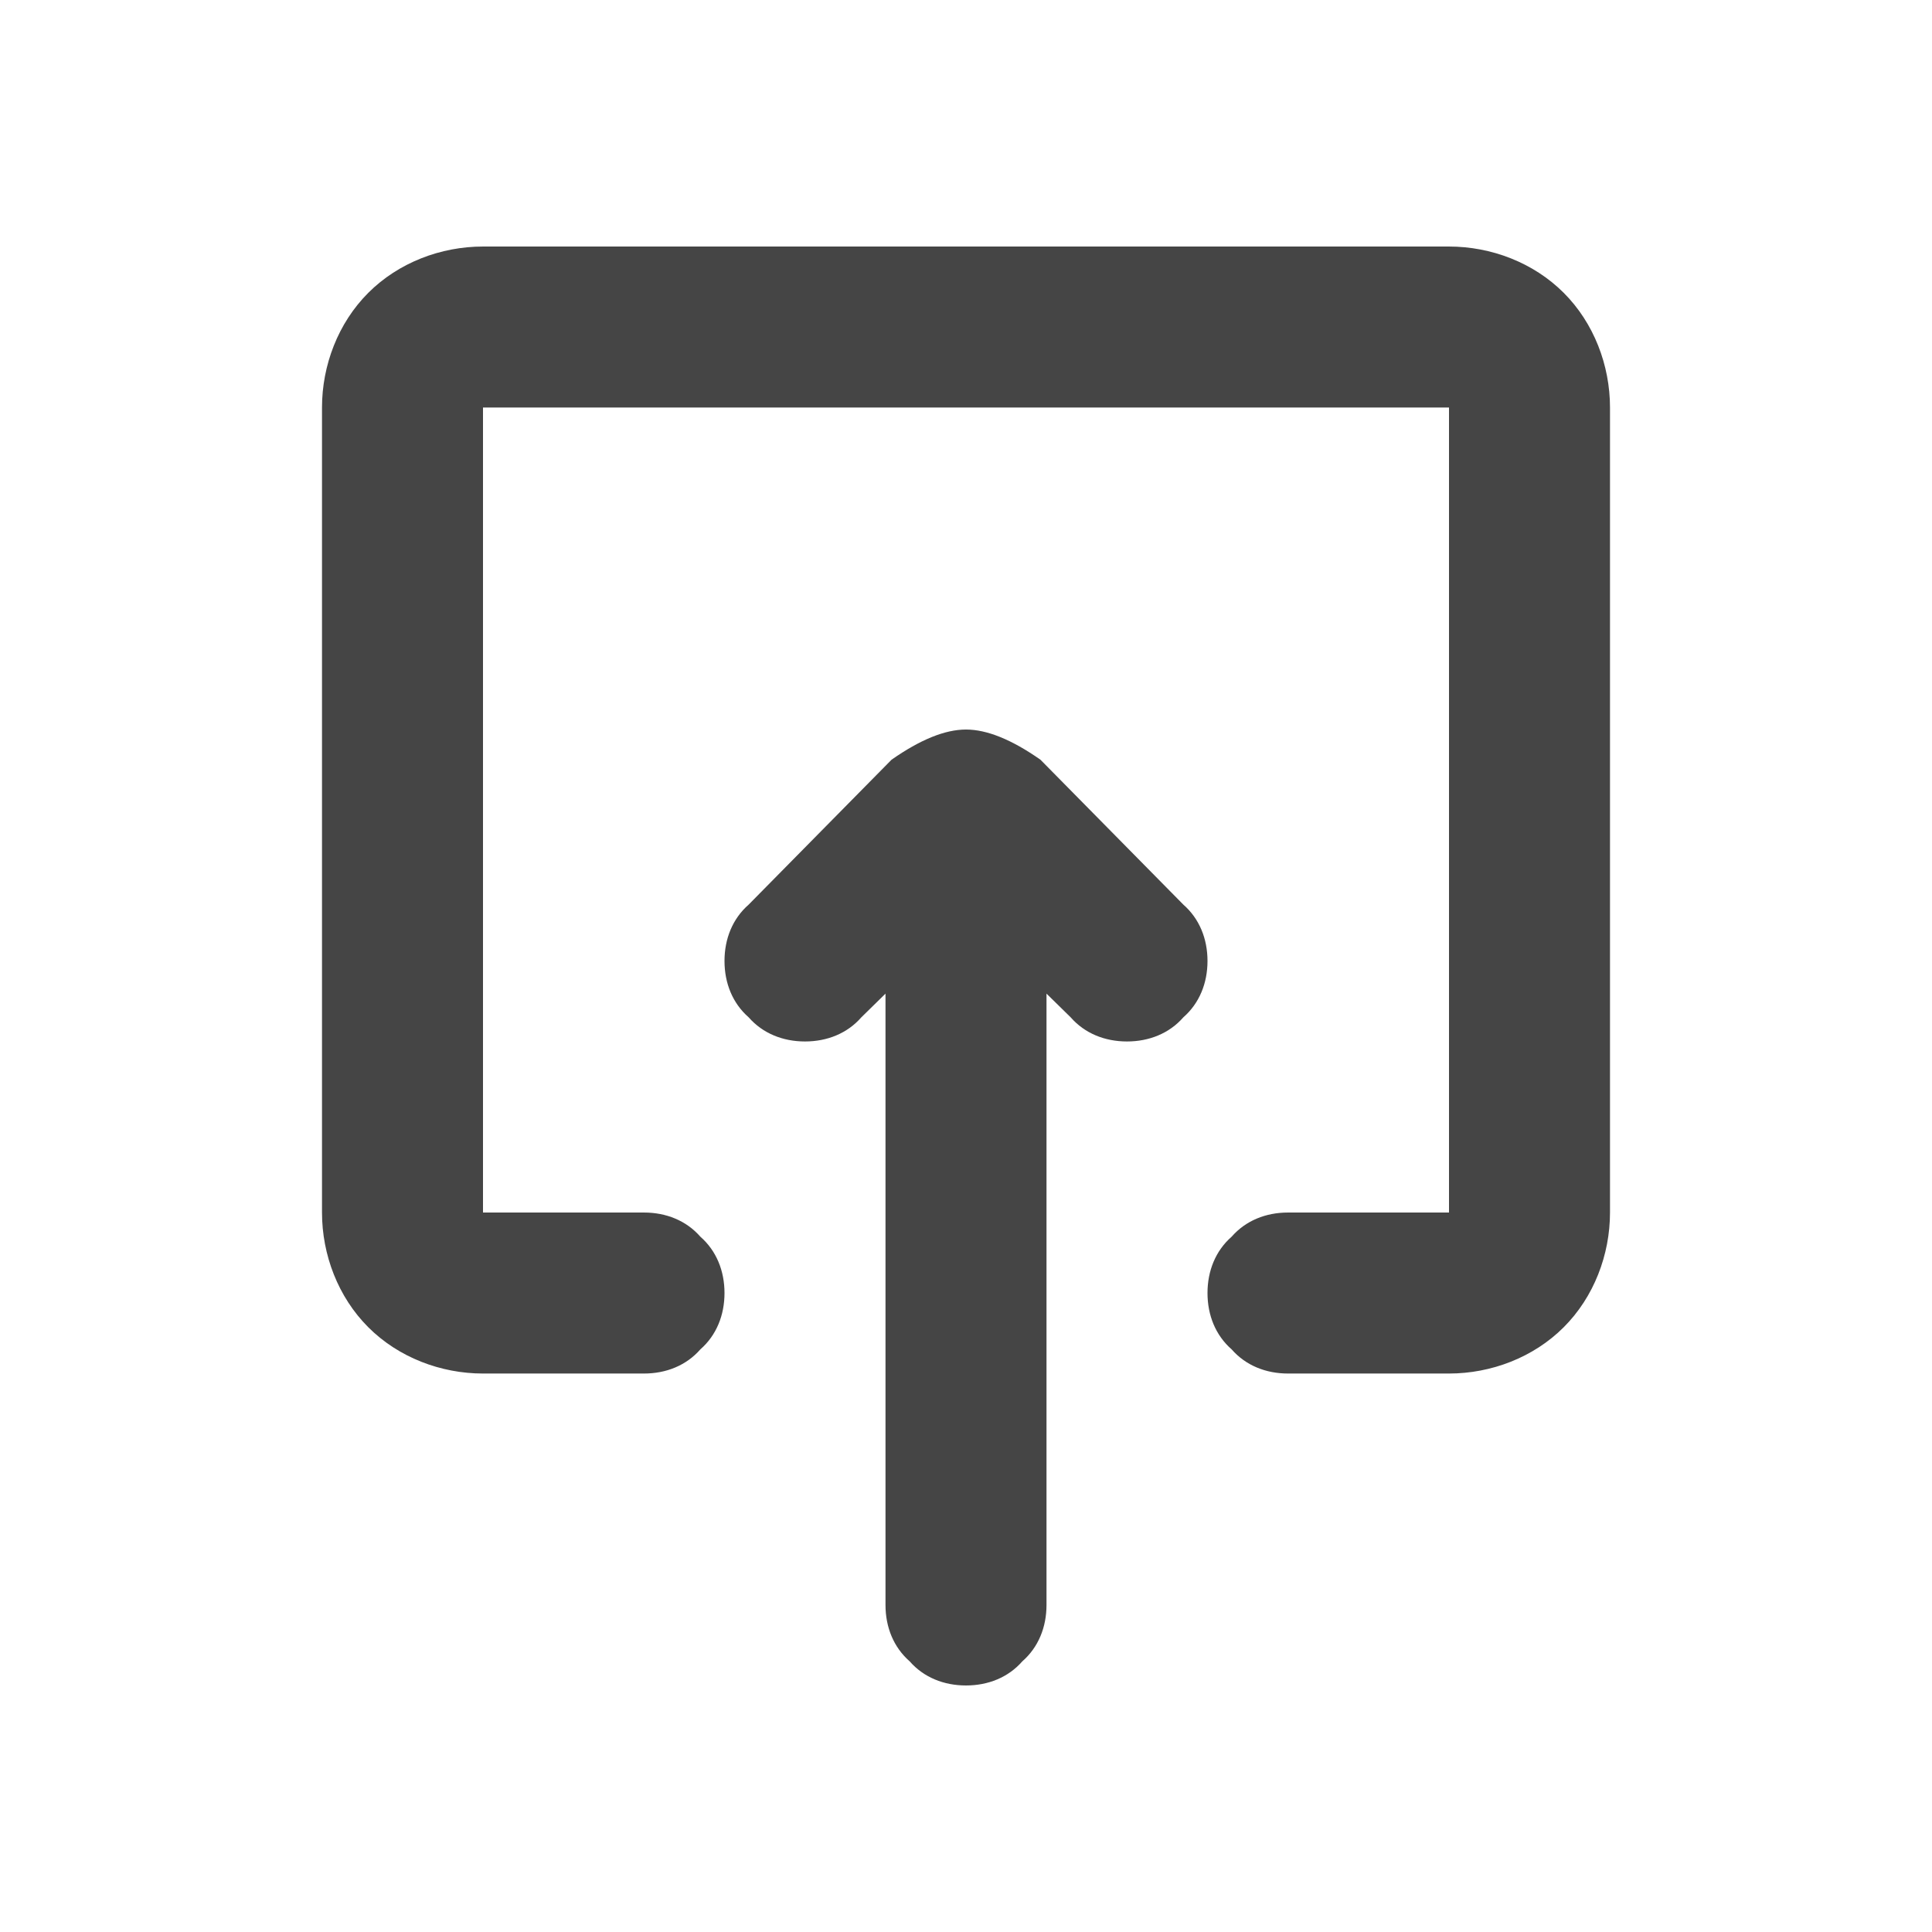
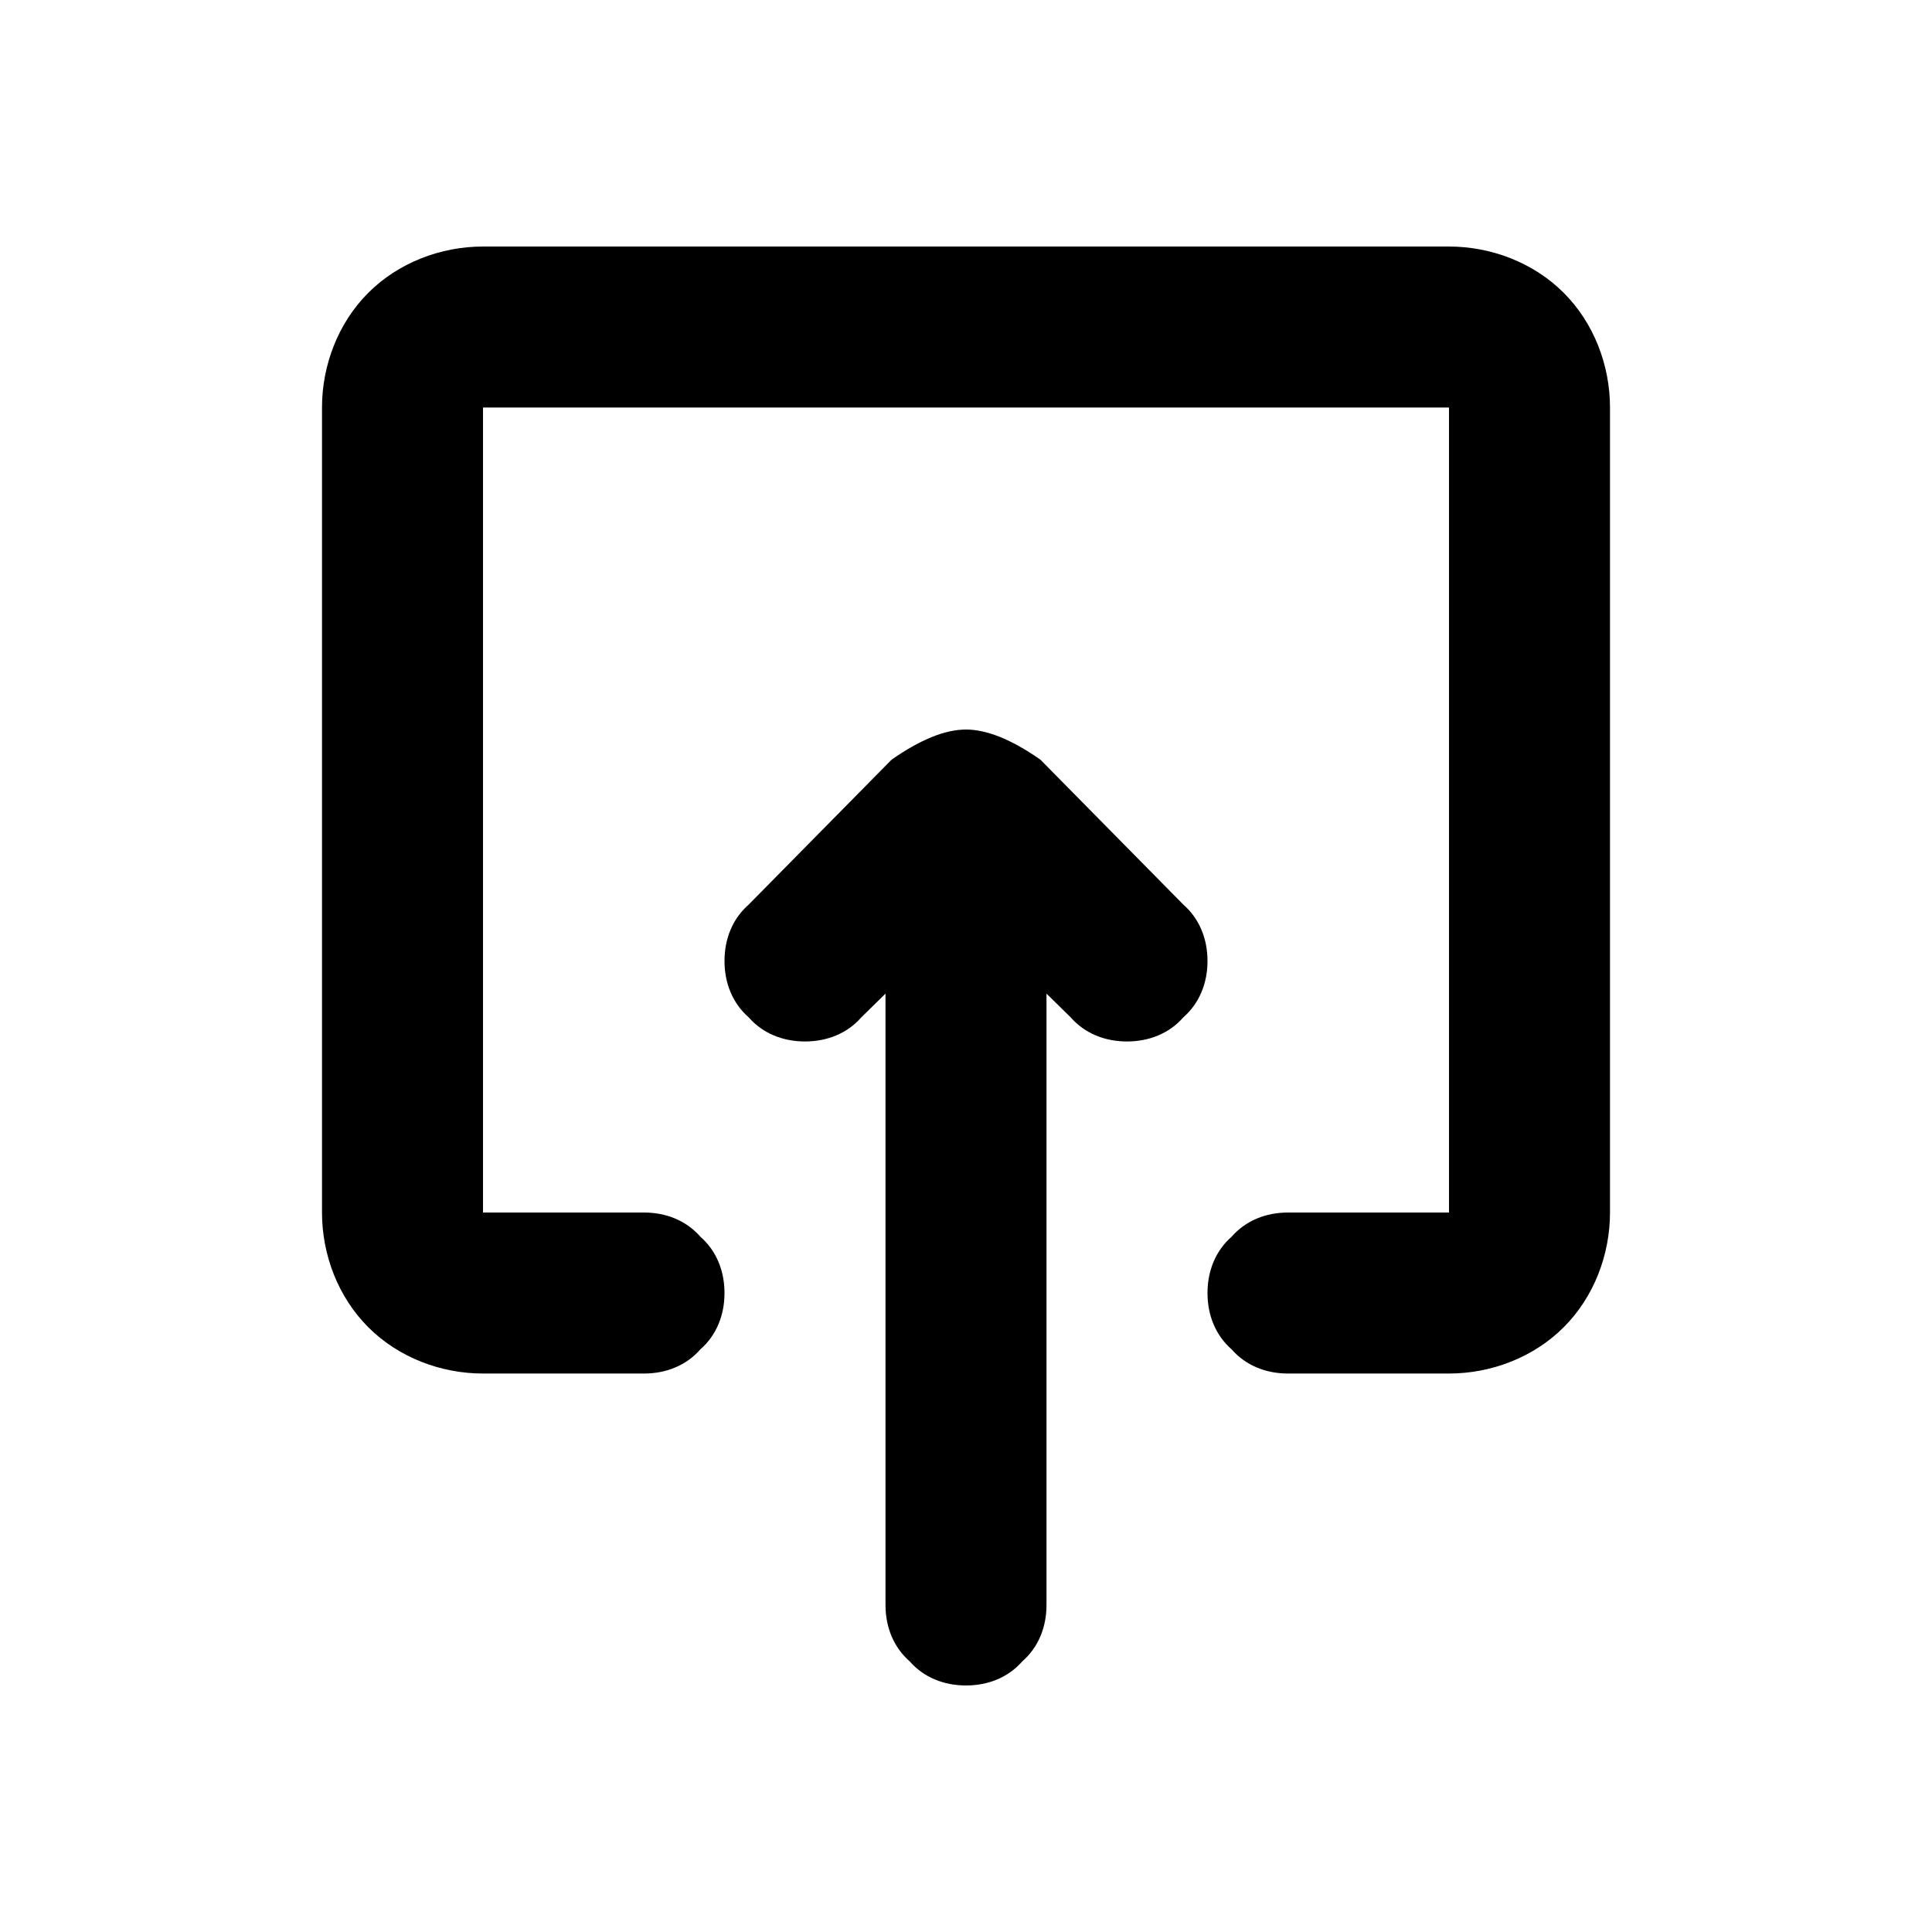
<svg xmlns="http://www.w3.org/2000/svg" width="96" height="96">
-   <path d="M64 68.25c-1.1 0-2.1-.4-2.8-1.2-.8-.7-1.2-1.7-1.2-2.8 0-1.1.4-2.1 1.2-2.8.7-.8 1.7-1.2 2.8-1.2h8v-40H24v40h8c1.1 0 2.1.4 2.8 1.2.8.7 1.2 1.7 1.2 2.8 0 1.1-.4 2.1-1.2 2.8-.7.8-1.7 1.2-2.8 1.2h-8c-2.1 0-4.2-.8-5.7-2.3-1.5-1.5-2.3-3.6-2.3-5.7v-40c0-2.1.8-4.2 2.3-5.7 1.5-1.5 3.6-2.3 5.7-2.3h48c2.1 0 4.2.8 5.7 2.3 1.5 1.5 2.3 3.6 2.3 5.7v40c0 2.1-.8 4.2-2.3 5.7-1.5 1.5-3.6 2.3-5.7 2.3h-8zM52 49.373V79.75c0 1.1-.4 2.1-1.2 2.8-.7.8-1.7 1.2-2.8 1.2-1.1 0-2.1-.4-2.8-1.2-.8-.7-1.2-1.7-1.2-2.8V49.373l-1.2 1.177c-.7.8-1.7 1.2-2.8 1.2-1.1 0-2.1-.4-2.8-1.2-.8-.7-1.2-1.7-1.2-2.8 0-1.1.4-2.1 1.2-2.8l7.1-7.2q2.142-1.5 3.7-1.5 1.558 0 3.7 1.5l7.1 7.2c.8.7 1.2 1.7 1.2 2.8 0 1.1-.4 2.1-1.2 2.8-.7.8-1.7 1.2-2.8 1.2-1.1 0-2.1-.4-2.8-1.2L52 49.373z" fill-rule="evenodd" fill="#454545" />
+   <path d="M64 68.25c-1.1 0-2.1-.4-2.8-1.2-.8-.7-1.2-1.7-1.2-2.8 0-1.1.4-2.1 1.2-2.8.7-.8 1.7-1.2 2.8-1.2h8v-40H24v40h8c1.1 0 2.1.4 2.8 1.2.8.7 1.2 1.7 1.2 2.8 0 1.1-.4 2.1-1.2 2.8-.7.8-1.7 1.2-2.8 1.2h-8c-2.1 0-4.2-.8-5.7-2.3-1.5-1.5-2.3-3.6-2.3-5.7v-40c0-2.1.8-4.2 2.3-5.7 1.5-1.5 3.6-2.3 5.7-2.3h48c2.1 0 4.2.8 5.7 2.3 1.5 1.5 2.3 3.6 2.3 5.7v40c0 2.1-.8 4.2-2.3 5.7-1.5 1.5-3.6 2.3-5.7 2.3h-8zM52 49.373V79.75c0 1.1-.4 2.1-1.2 2.8-.7.8-1.7 1.2-2.8 1.2-1.1 0-2.1-.4-2.8-1.2-.8-.7-1.2-1.7-1.2-2.8V49.373l-1.2 1.177c-.7.8-1.7 1.2-2.8 1.2-1.1 0-2.1-.4-2.8-1.2-.8-.7-1.2-1.7-1.2-2.8 0-1.1.4-2.1 1.2-2.8l7.1-7.2q2.142-1.5 3.7-1.5 1.558 0 3.7 1.5l7.1 7.2c.8.7 1.2 1.7 1.2 2.8 0 1.1-.4 2.1-1.2 2.8-.7.8-1.7 1.2-2.8 1.2-1.1 0-2.1-.4-2.8-1.2L52 49.373z" fill-rule="evenodd" />
</svg>
